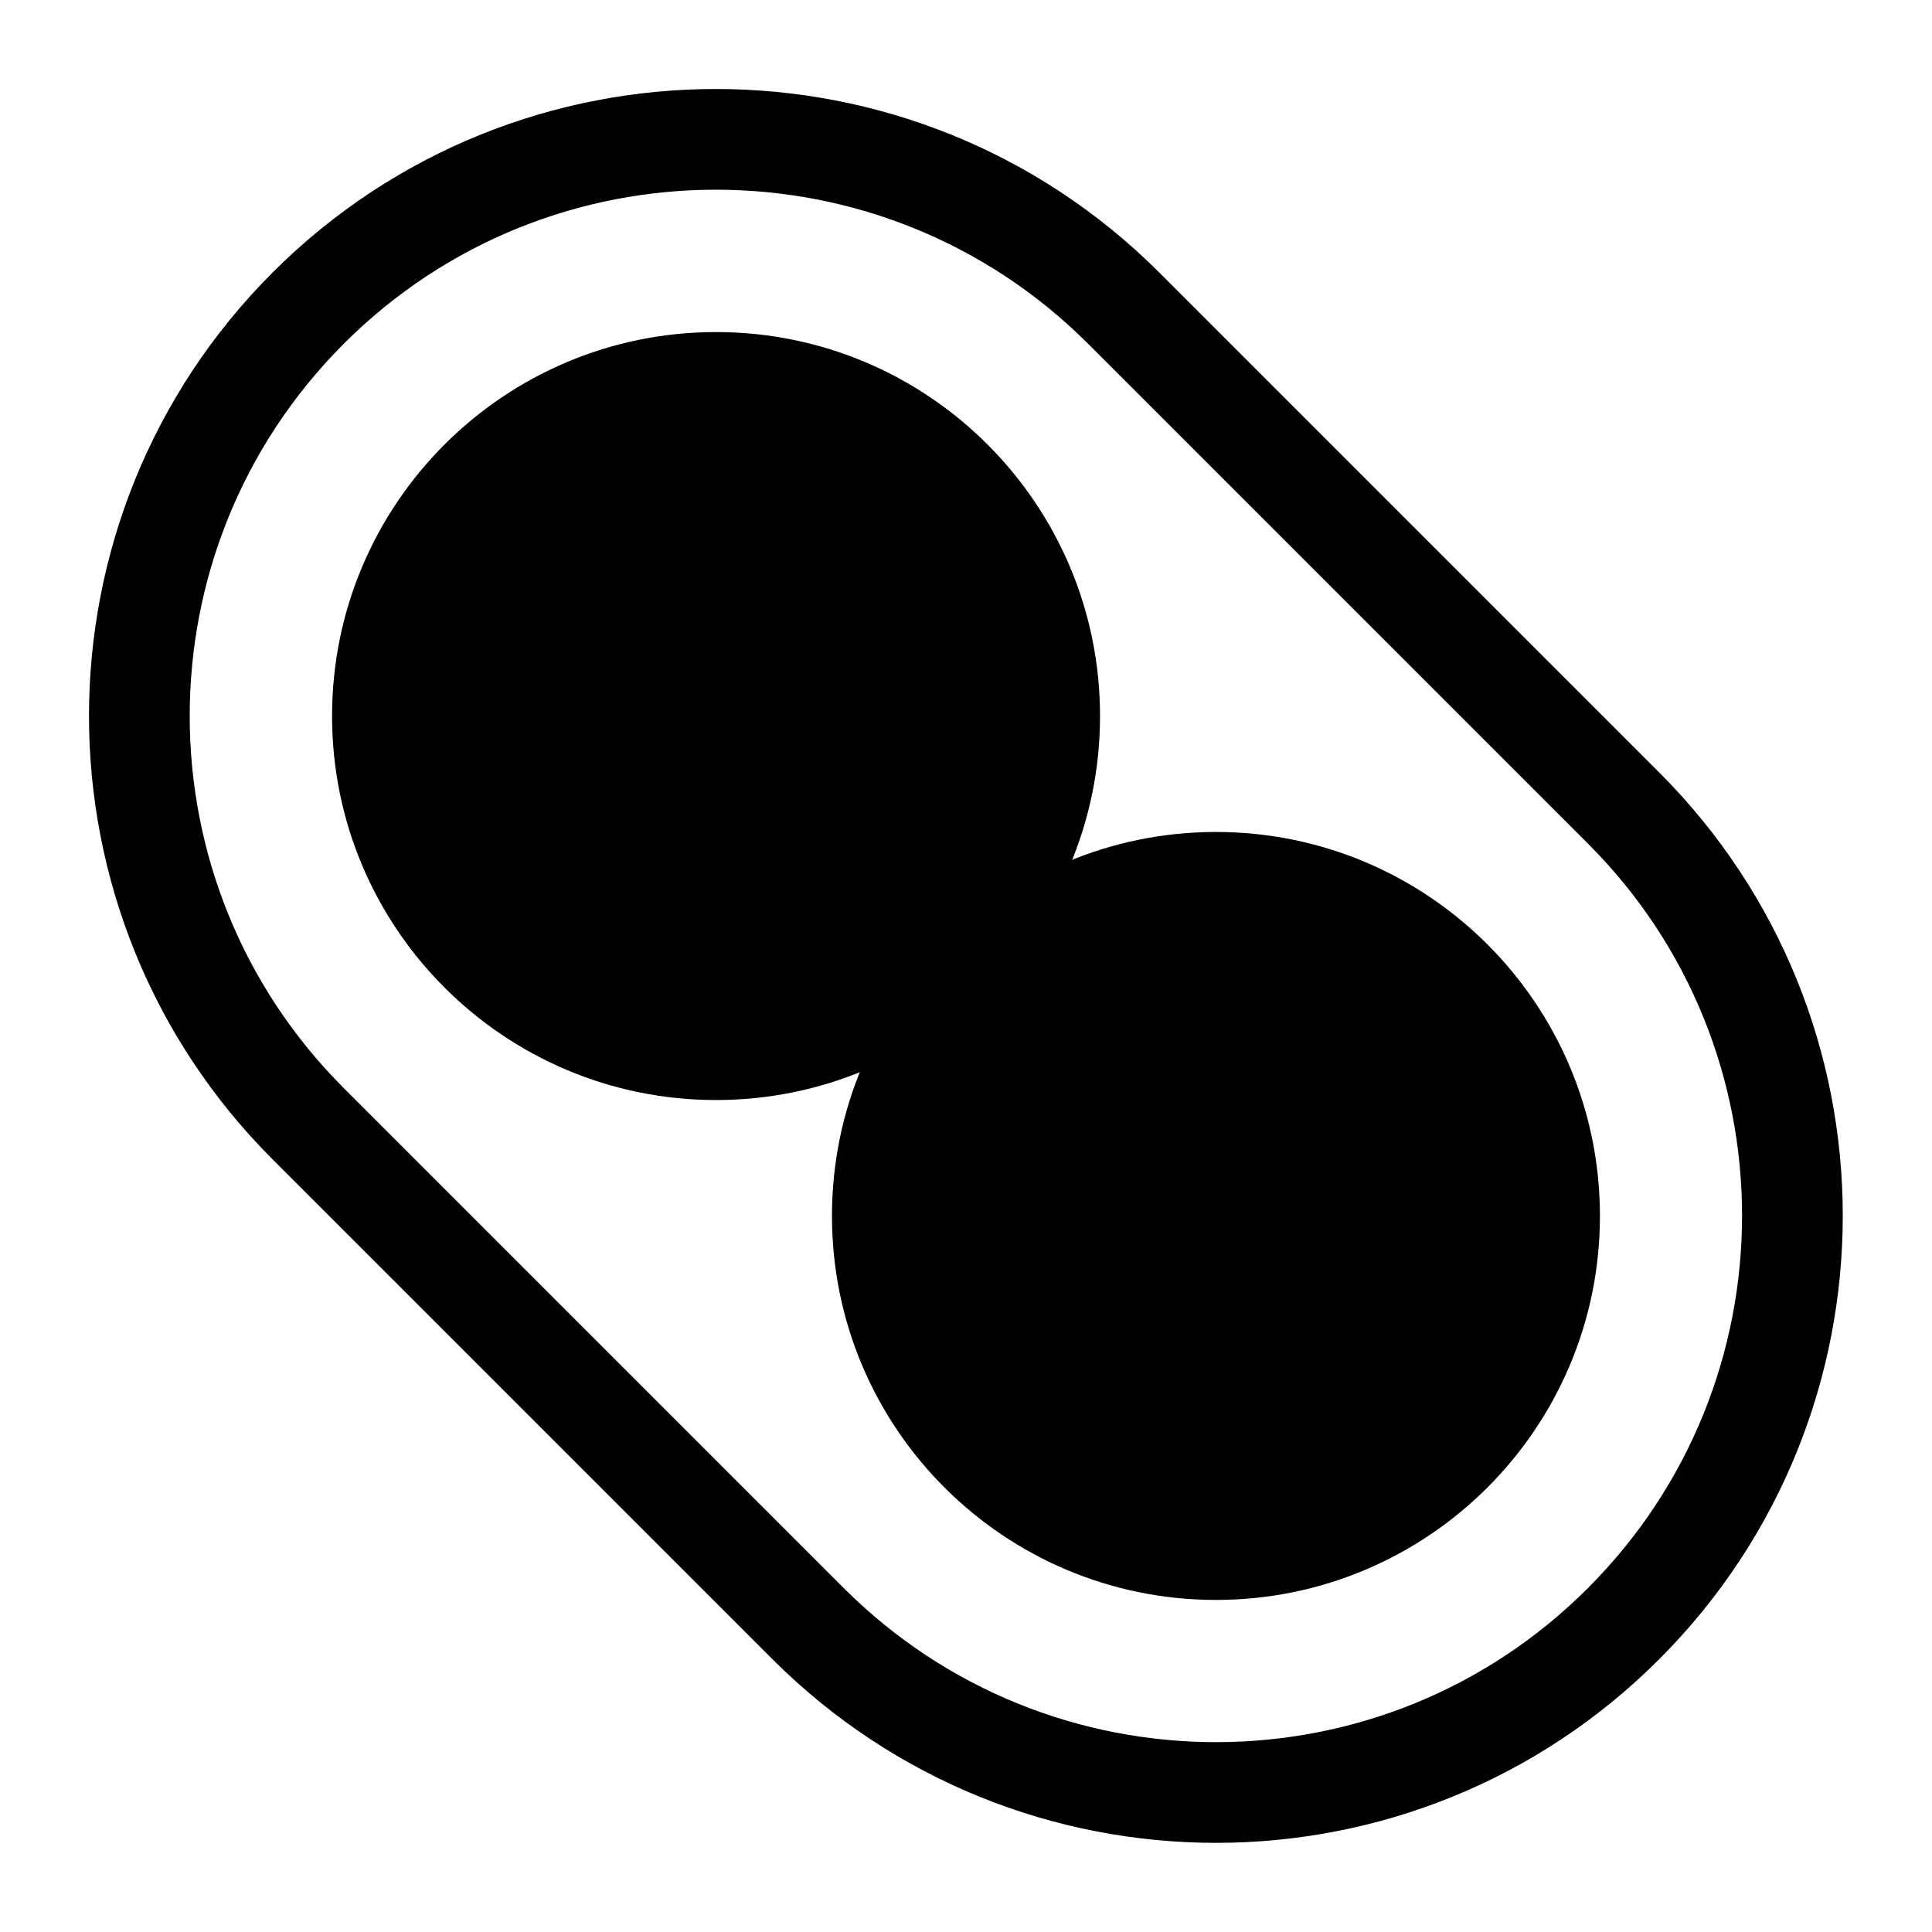
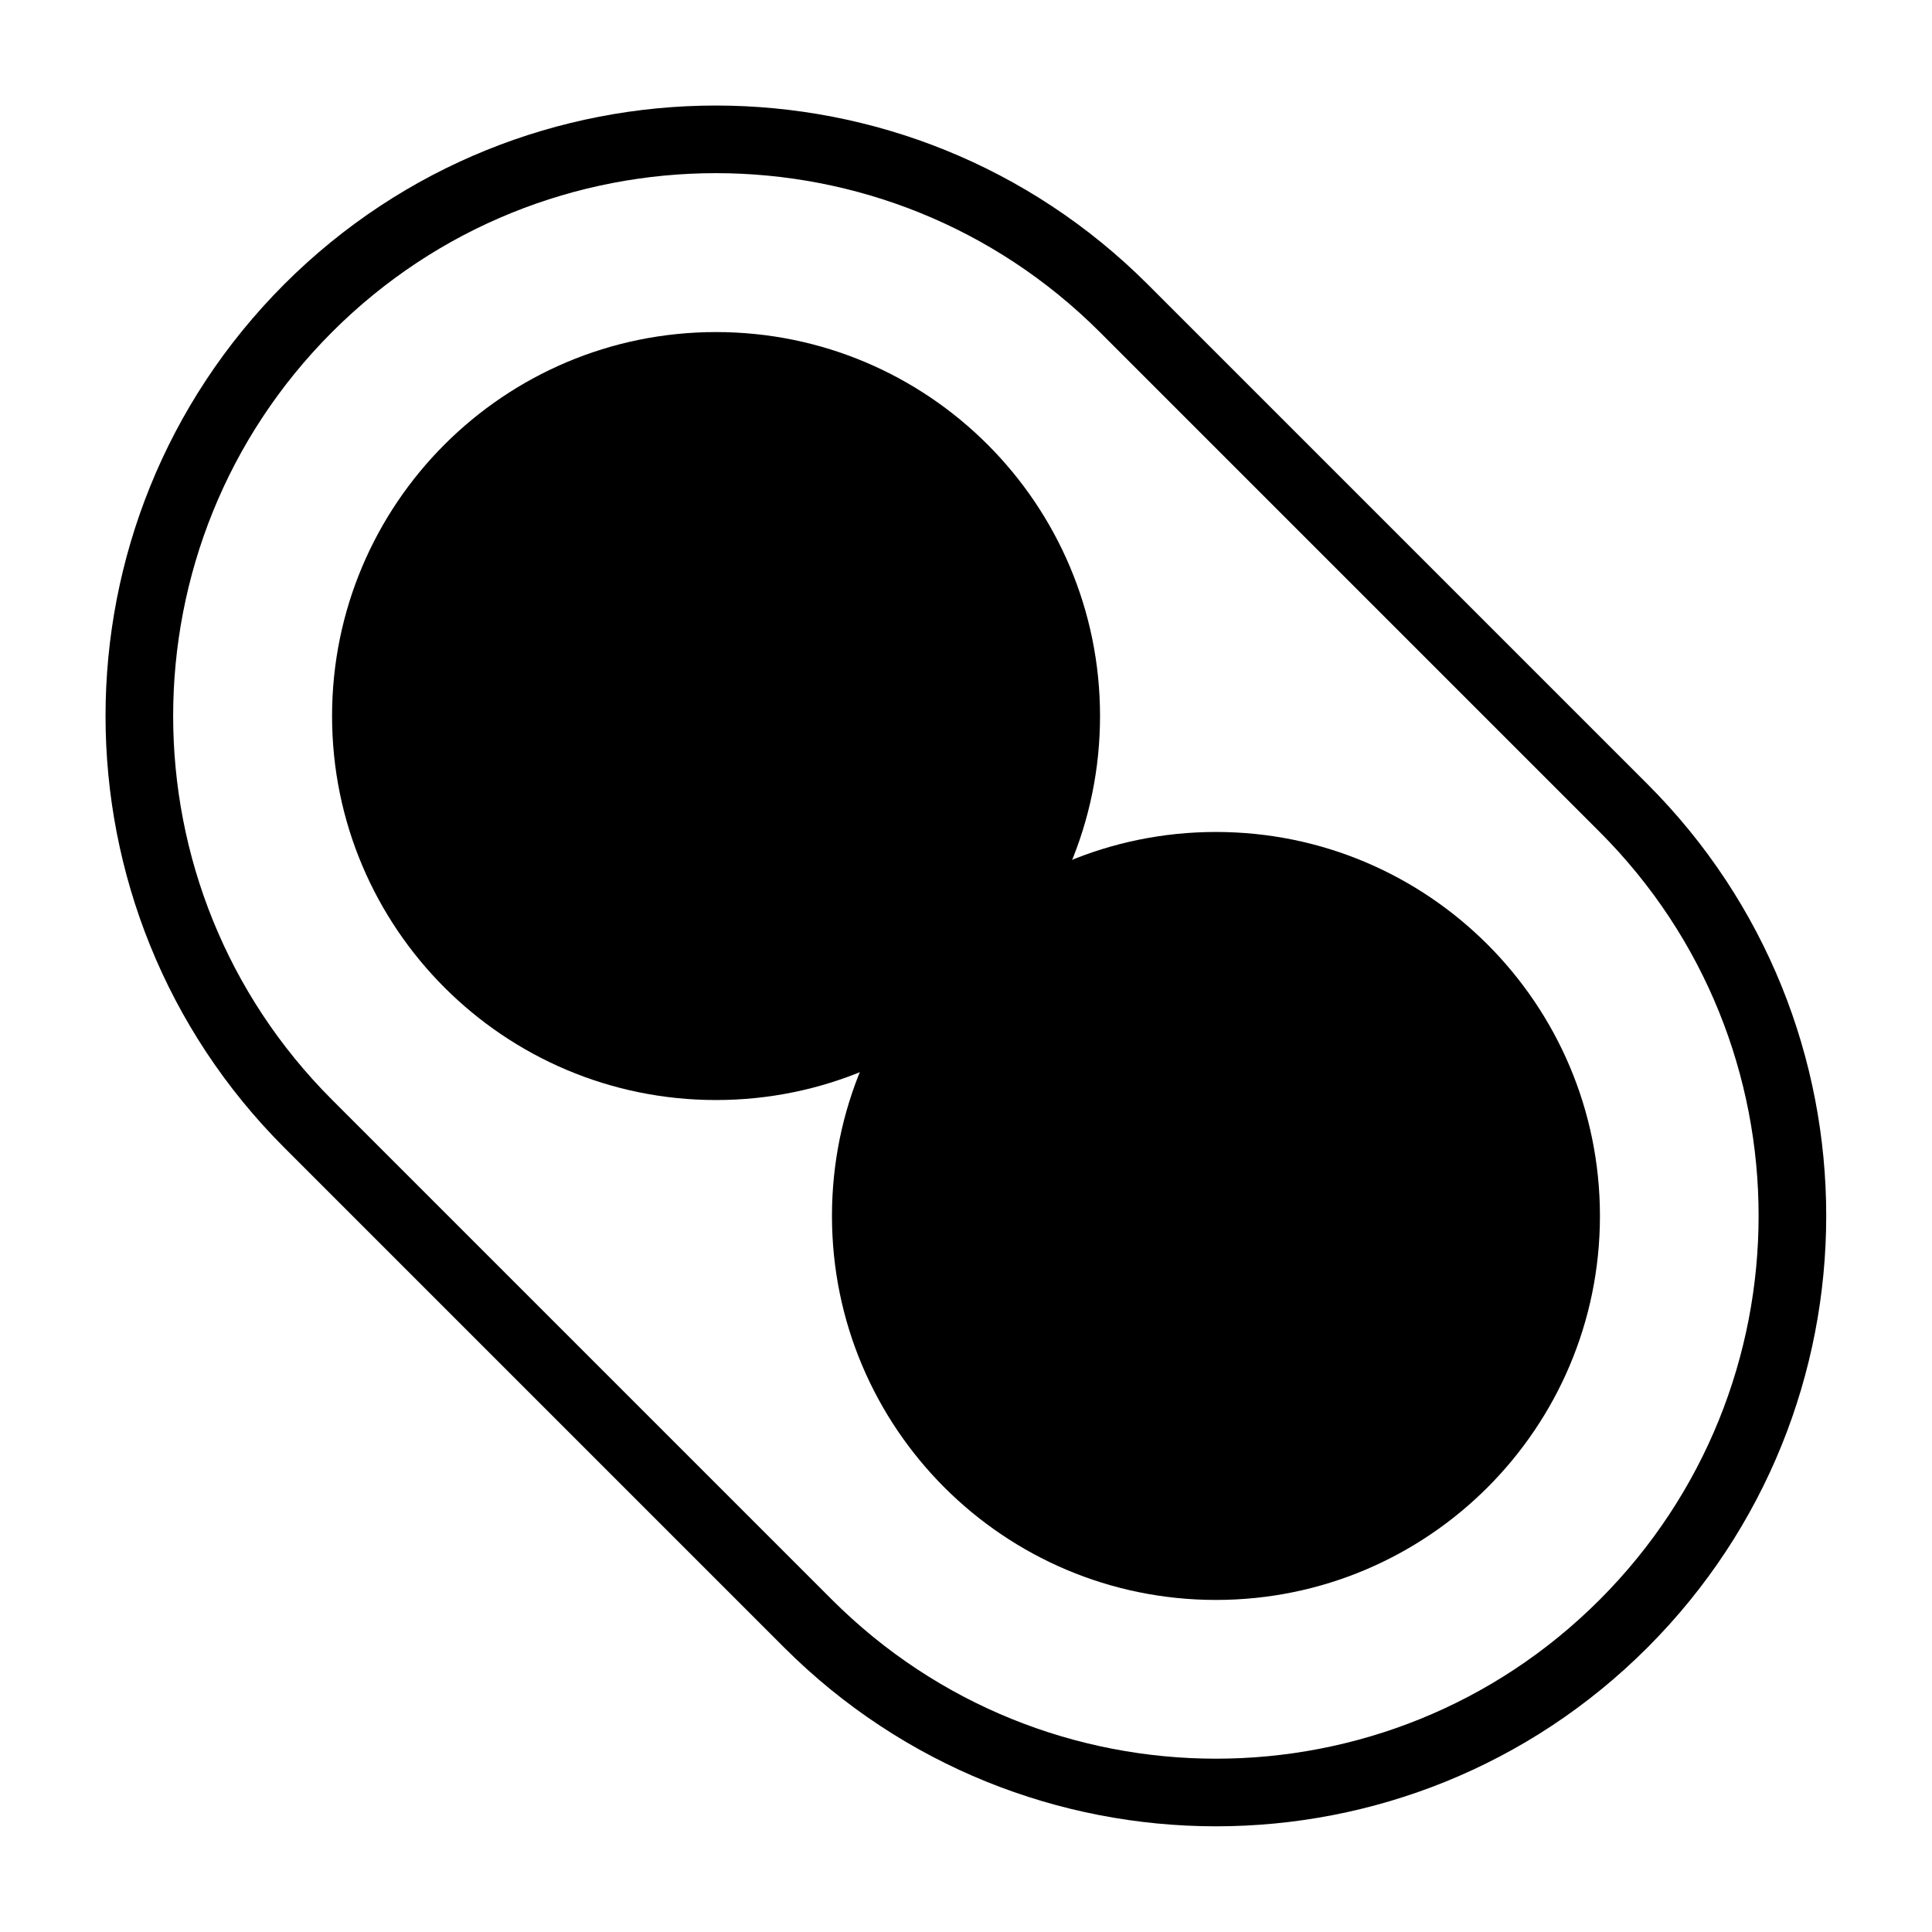
<svg xmlns="http://www.w3.org/2000/svg" viewBox="0 0 80 80" fill="none" aria-hidden="true">
  <g id="icon">
-     <path id="hull-outline" d="M67.23,33.46c9.32,9.32,9.32,24.44,0,33.77s-24.44,9.32-33.77,0l-20.7-20.7c-9.32-9.32-9.32-24.44,0-33.77,9.32-9.32,24.44-9.32,33.77,0l20.7,20.7Z" stroke="currentColor" stroke-width="4.17" fill="none" vector-effect="non-scaling-stroke" />
+     <path id="hull-outline" d="M67.23,33.46c9.32,9.32,9.32,24.44,0,33.77s-24.44,9.32-33.77,0l-20.7-20.7c-9.32-9.32-9.32-24.44,0-33.77,9.32-9.32,24.44-9.32,33.77,0l20.7,20.7Z" stroke="currentColor" stroke-width="2.8" fill="none" vector-effect="non-scaling-stroke" />
    <circle id="dot-left" cx="29.65" cy="29.65" r="15.9" fill="currentColor" />
    <circle id="dot-right" cx="50.35" cy="50.35" r="15.9" fill="currentColor" />
  </g>
</svg>
